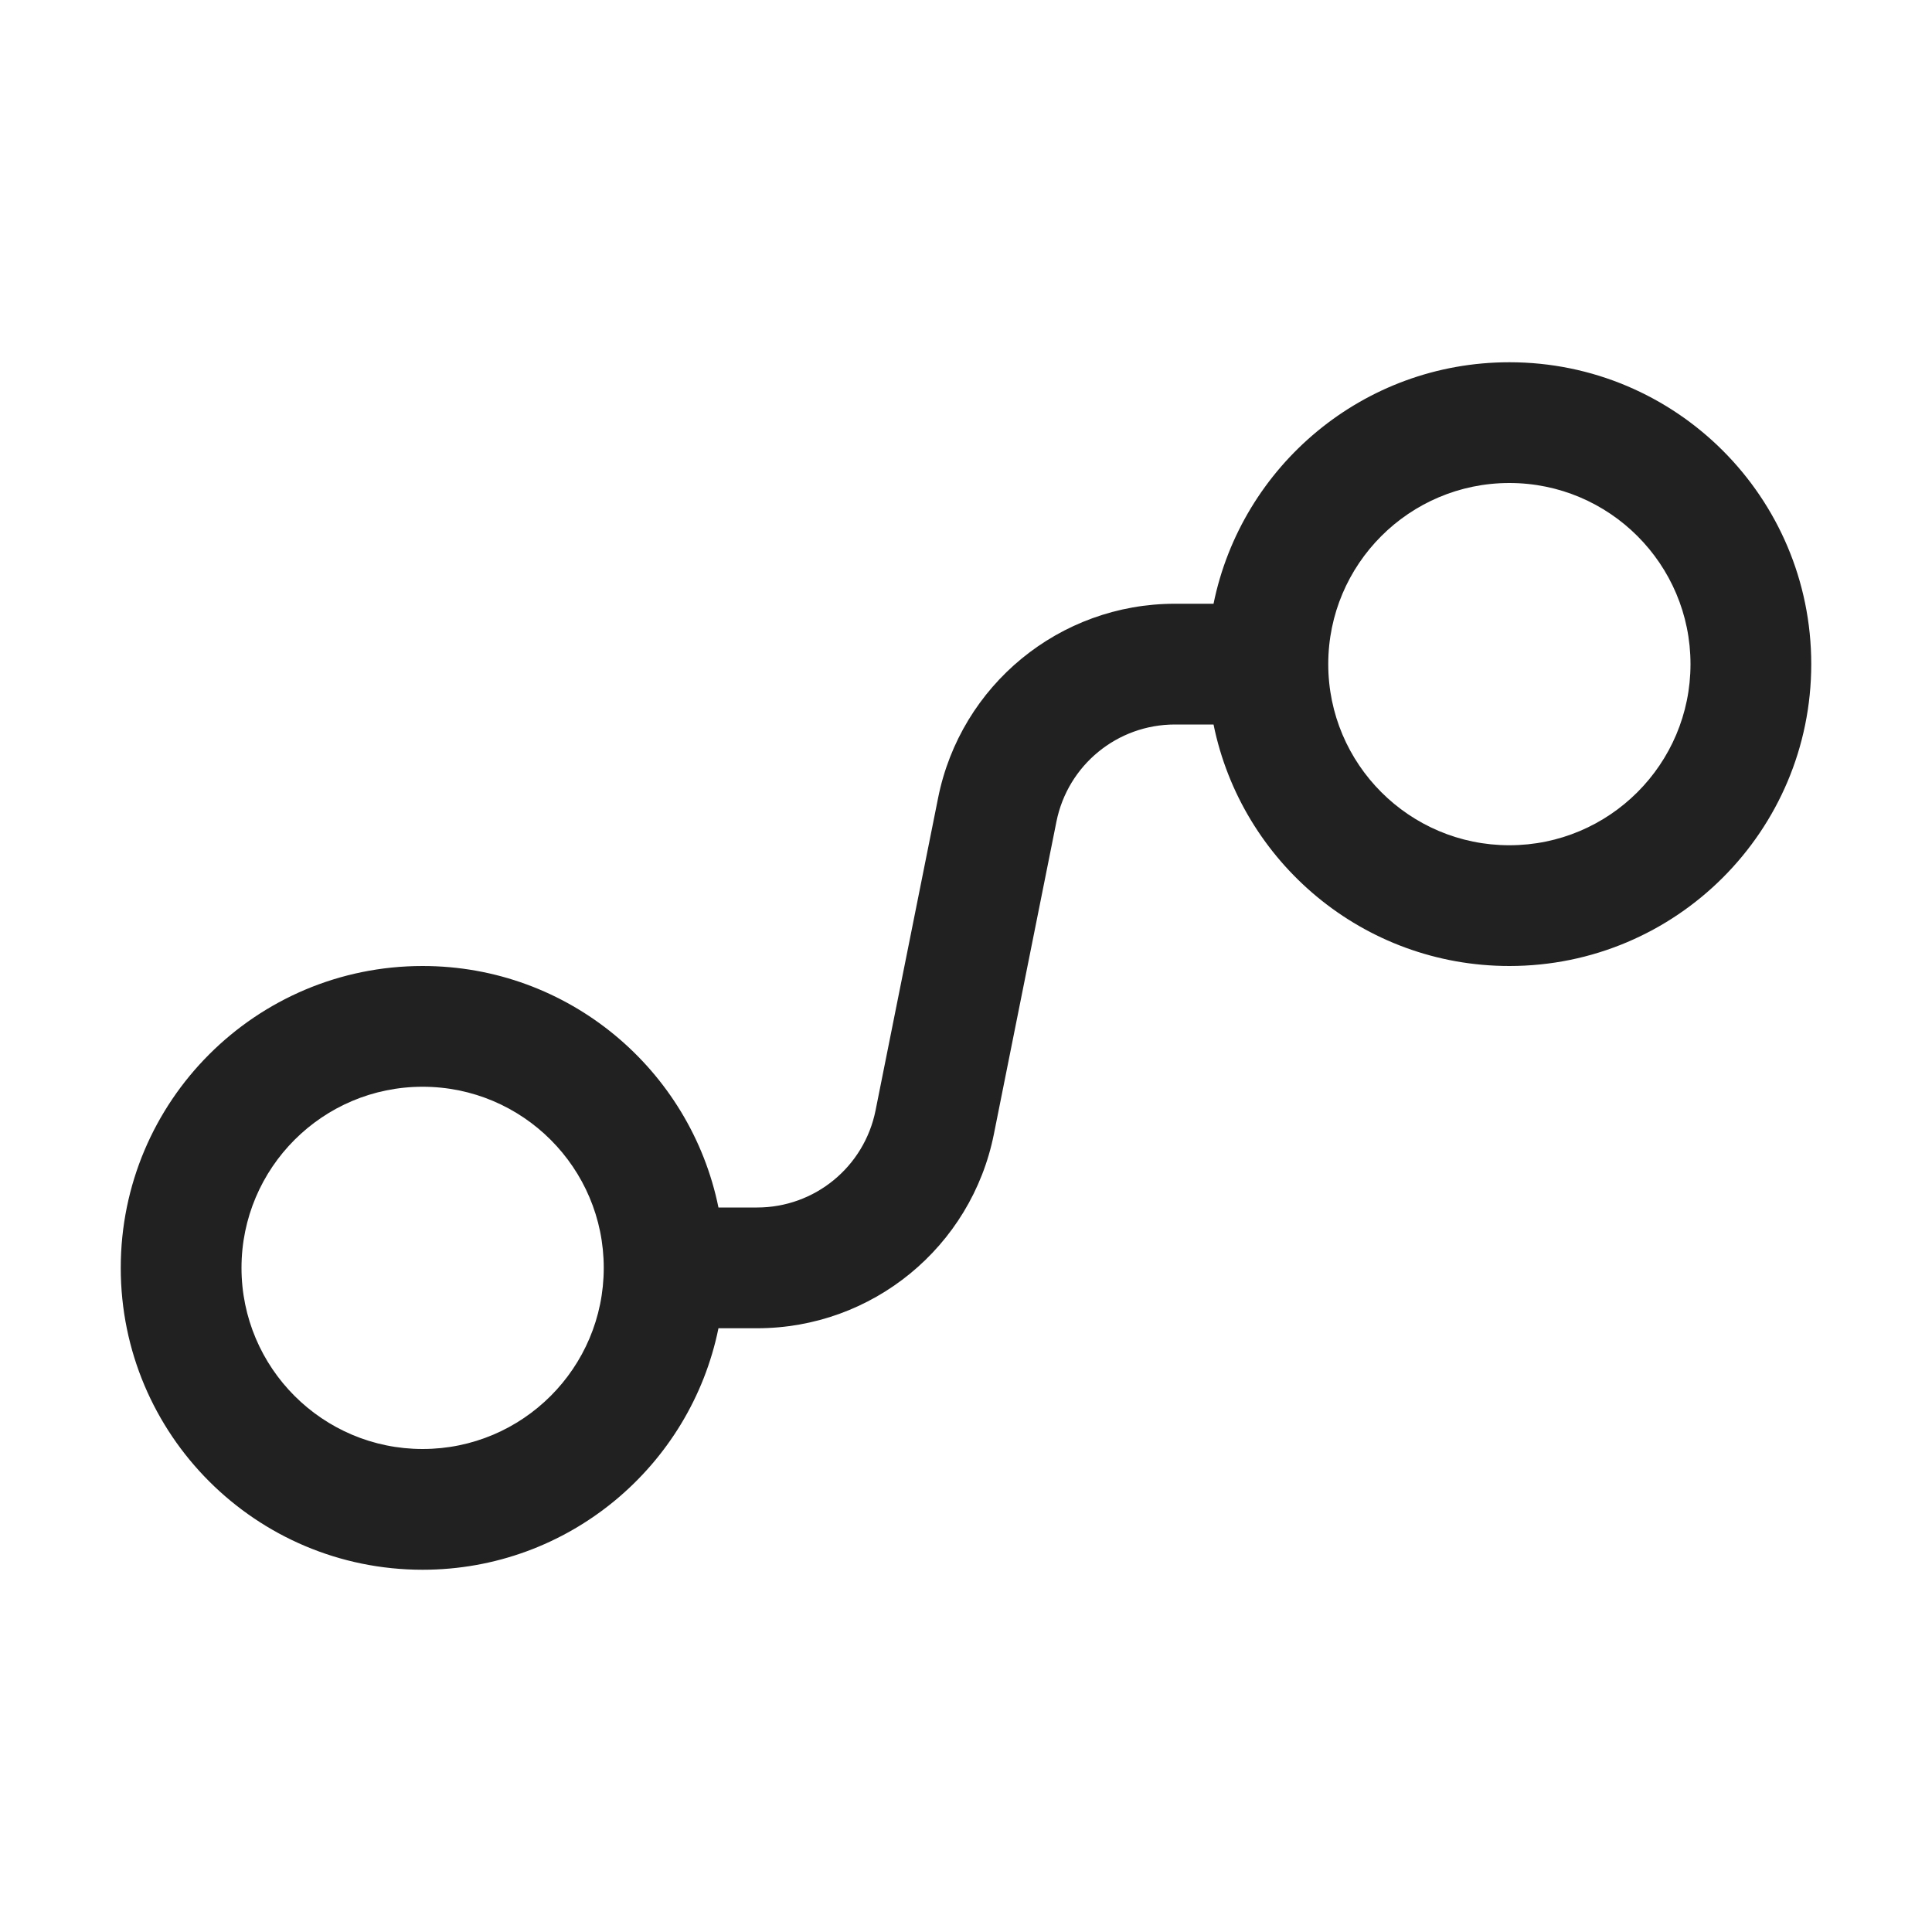
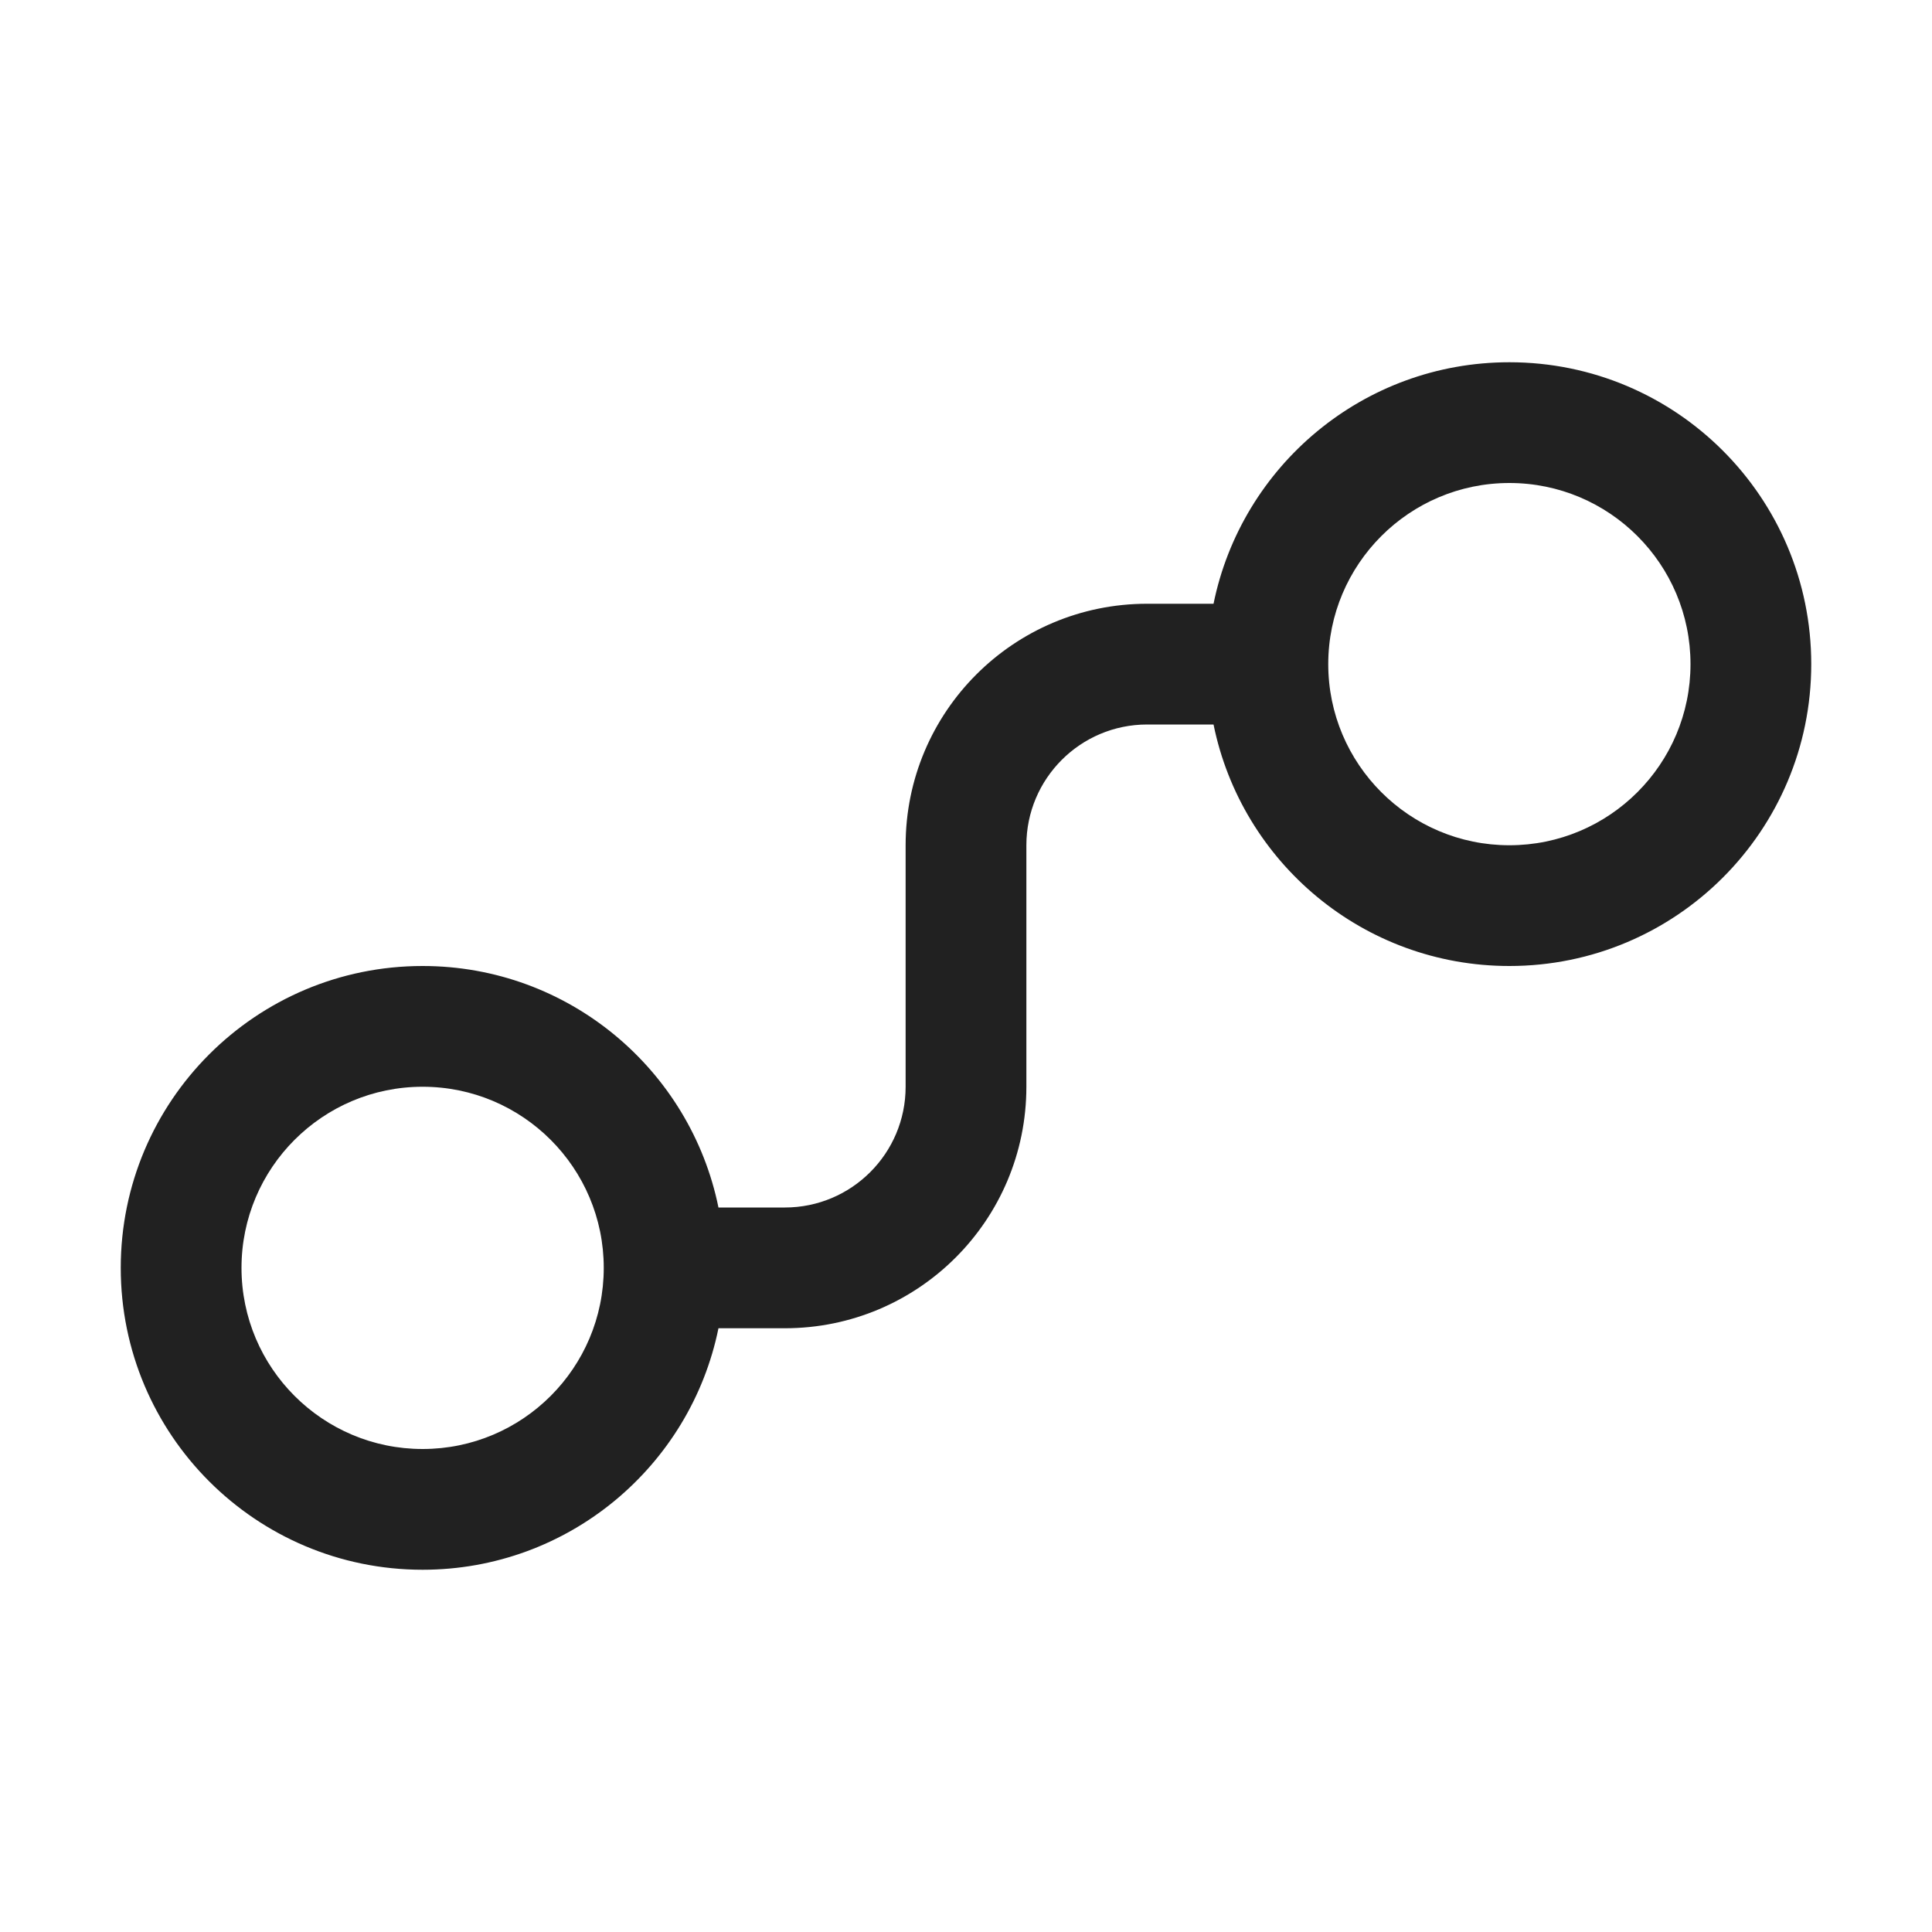
<svg xmlns="http://www.w3.org/2000/svg" width="16" height="16" viewBox="0 0 16 16" fill="none">
-   <path d="M15 5.5C15 6.881 13.881 8 12.5 8C11.29 8 10.282 7.141 10.05 6H9.73C9.253 6 8.843 6.336 8.749 6.804L8.231 9.392C8.044 10.327 7.224 11 6.27 11H5.95C5.718 12.141 4.709 13 3.5 13C2.119 13 1 11.881 1 10.5C1 9.119 2.119 8 3.5 8C4.709 8 5.718 8.859 5.95 10H6.27C6.747 10 7.157 9.664 7.251 9.196L7.769 6.608C7.956 5.673 8.776 5 9.73 5H10.05C10.282 3.859 11.29 3 12.5 3C13.881 3 15 4.119 15 5.5ZM14 5.5C14 4.672 13.328 4 12.5 4C11.672 4 11 4.672 11 5.5C11 6.328 11.672 7 12.5 7C13.328 7 14 6.328 14 5.5ZM3.5 12C4.328 12 5 11.328 5 10.5C5 9.672 4.328 9 3.5 9C2.672 9 2 9.672 2 10.5C2 11.328 2.672 12 3.5 12Z" fill="#212121" />
+   <path d="M12.5 4C13.328 4 14 4.672 14 5.5C14 6.328 13.328 7 12.5 7C11.672 7 11 6.328 11 5.5C11 4.672 11.672 4 12.5 4ZM10.05 6C10.282 7.141 11.29 8 12.5 8C13.881 8 15 6.881 15 5.5C15 4.119 13.881 3 12.5 3C11.29 3 10.282 3.859 10.05 5H9.5C8.395 5 7.5 5.895 7.5 7V9C7.5 9.552 7.052 10 6.5 10H5.95C5.718 8.859 4.709 8 3.5 8C2.119 8 1 9.119 1 10.5C1 11.881 2.119 13 3.5 13C4.709 13 5.718 12.141 5.95 11H6.5C7.605 11 8.5 10.105 8.5 9V7C8.5 6.448 8.948 6 9.5 6H10.05ZM5 10.5C5 11.328 4.328 12 3.5 12C2.672 12 2 11.328 2 10.5C2 9.672 2.672 9 3.5 9C4.328 9 5 9.672 5 10.5Z" fill="#212121" />
</svg>
